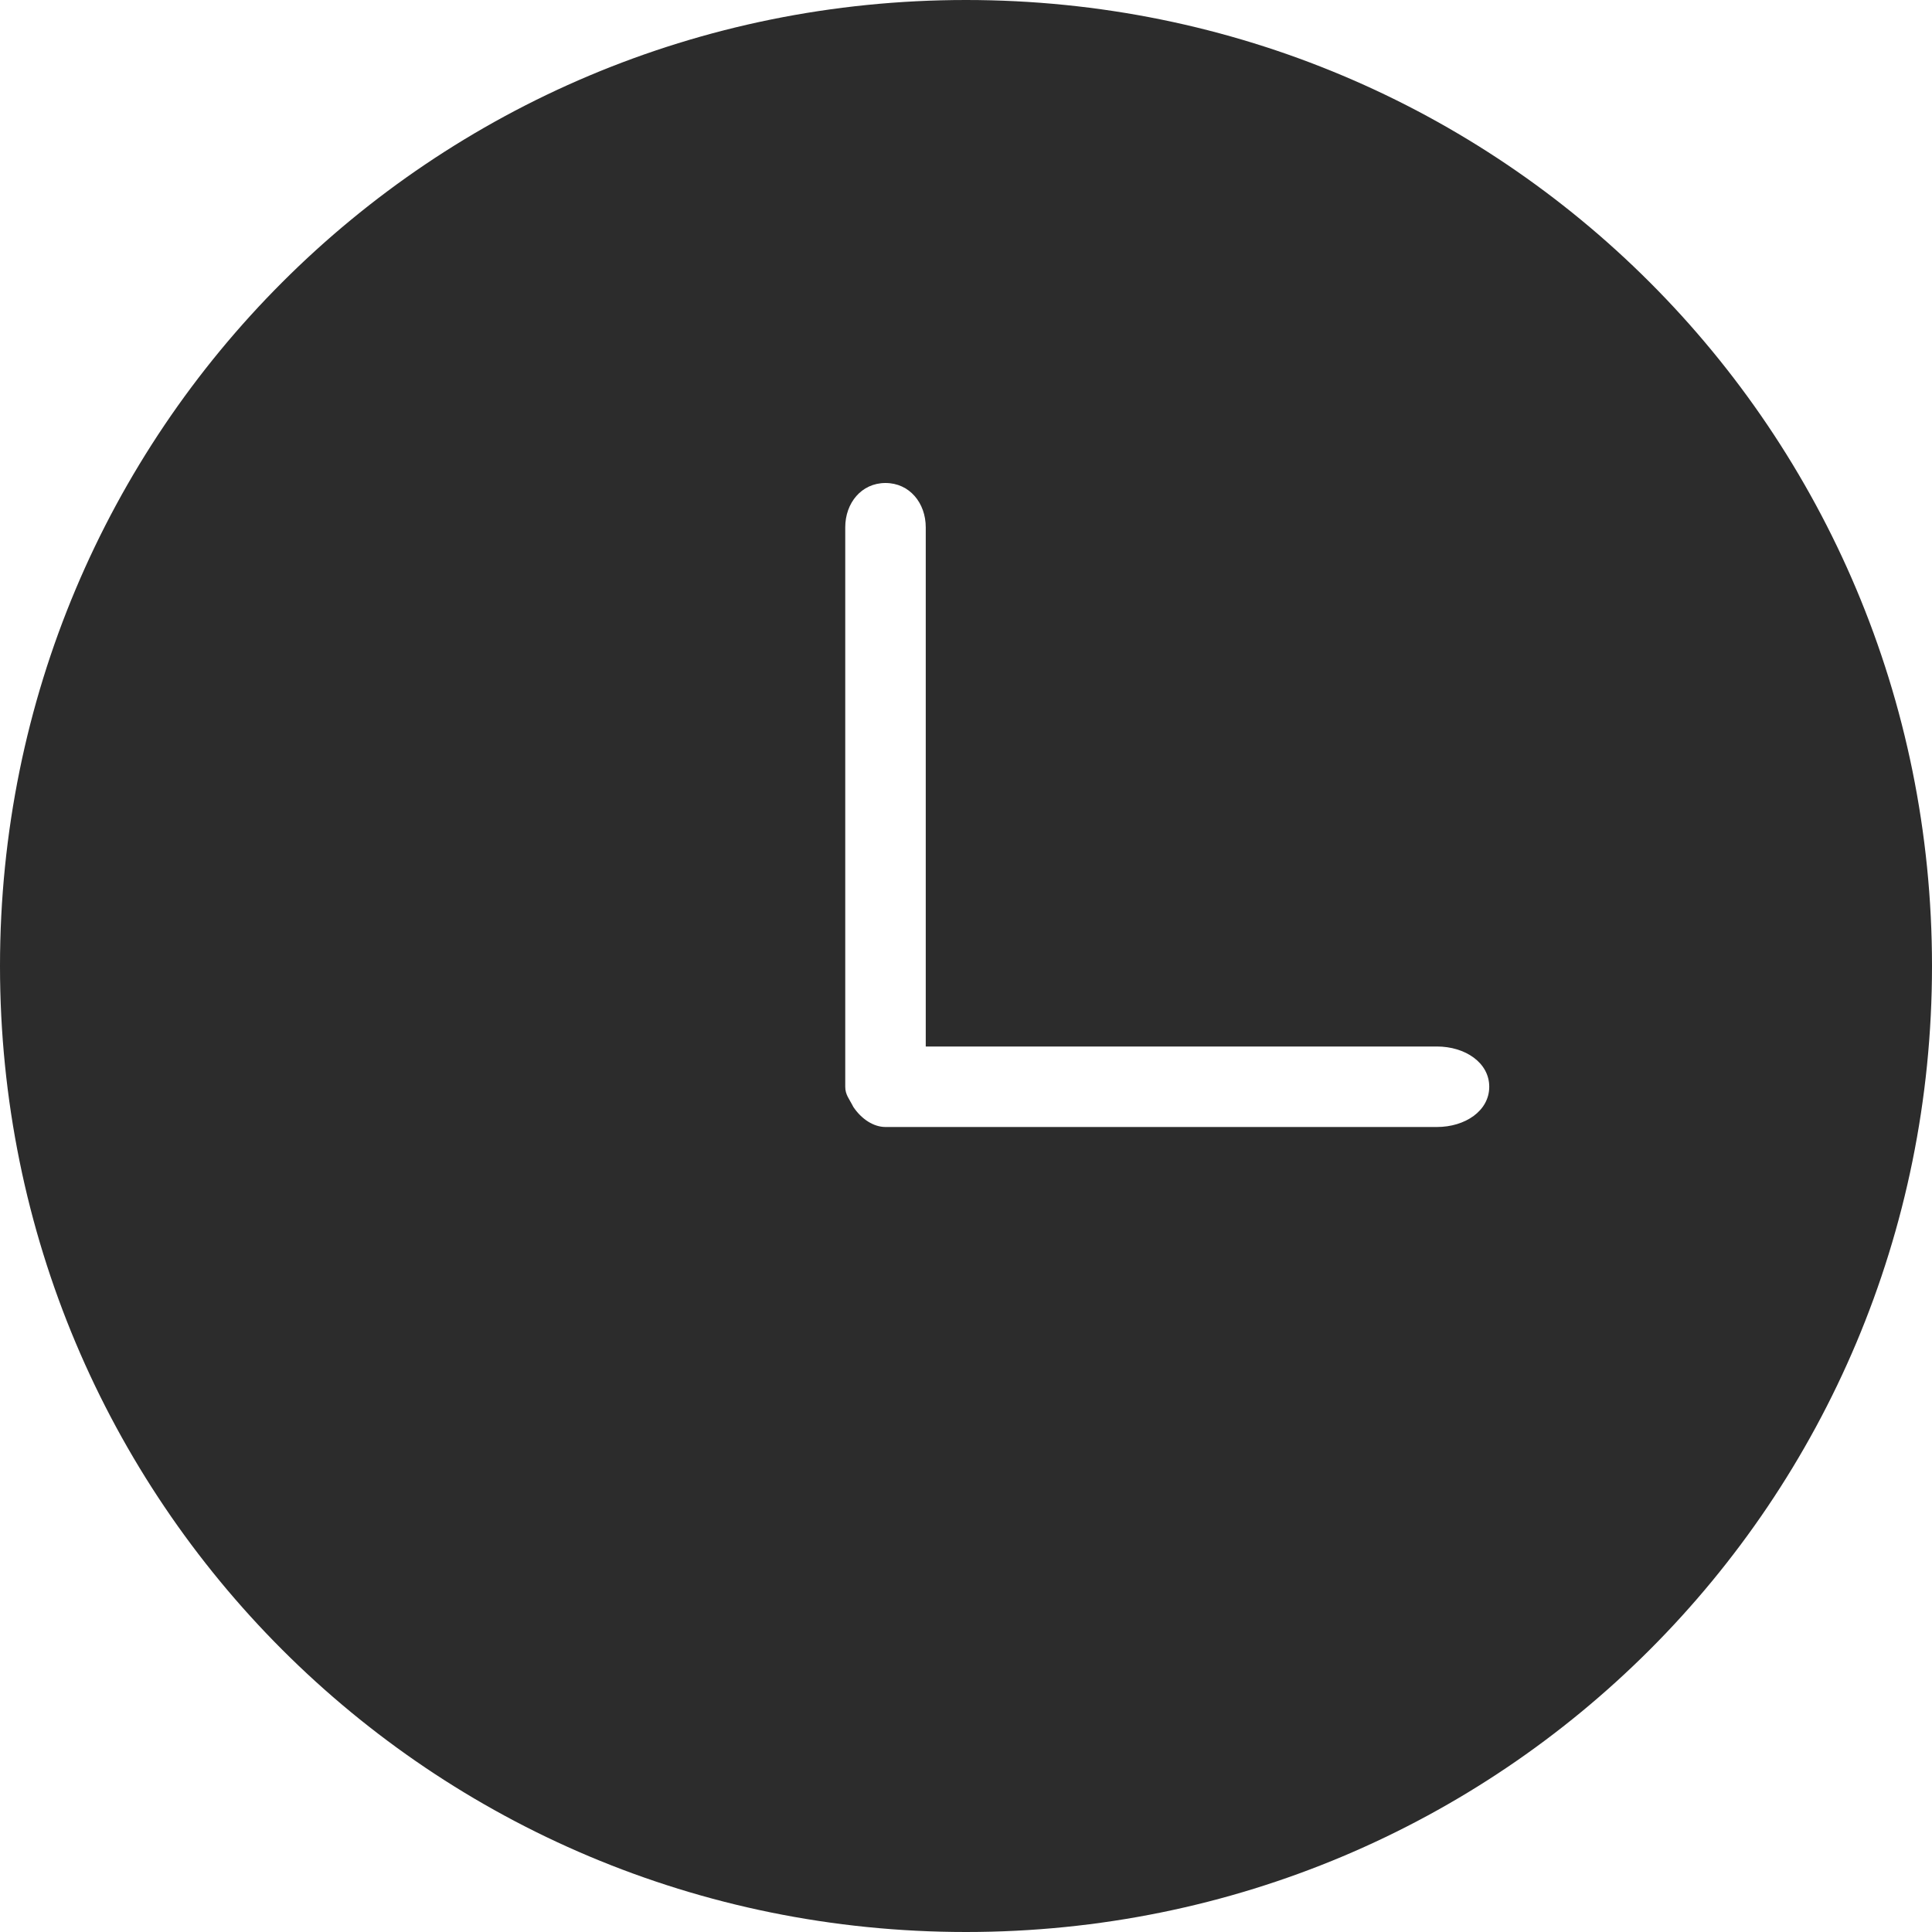
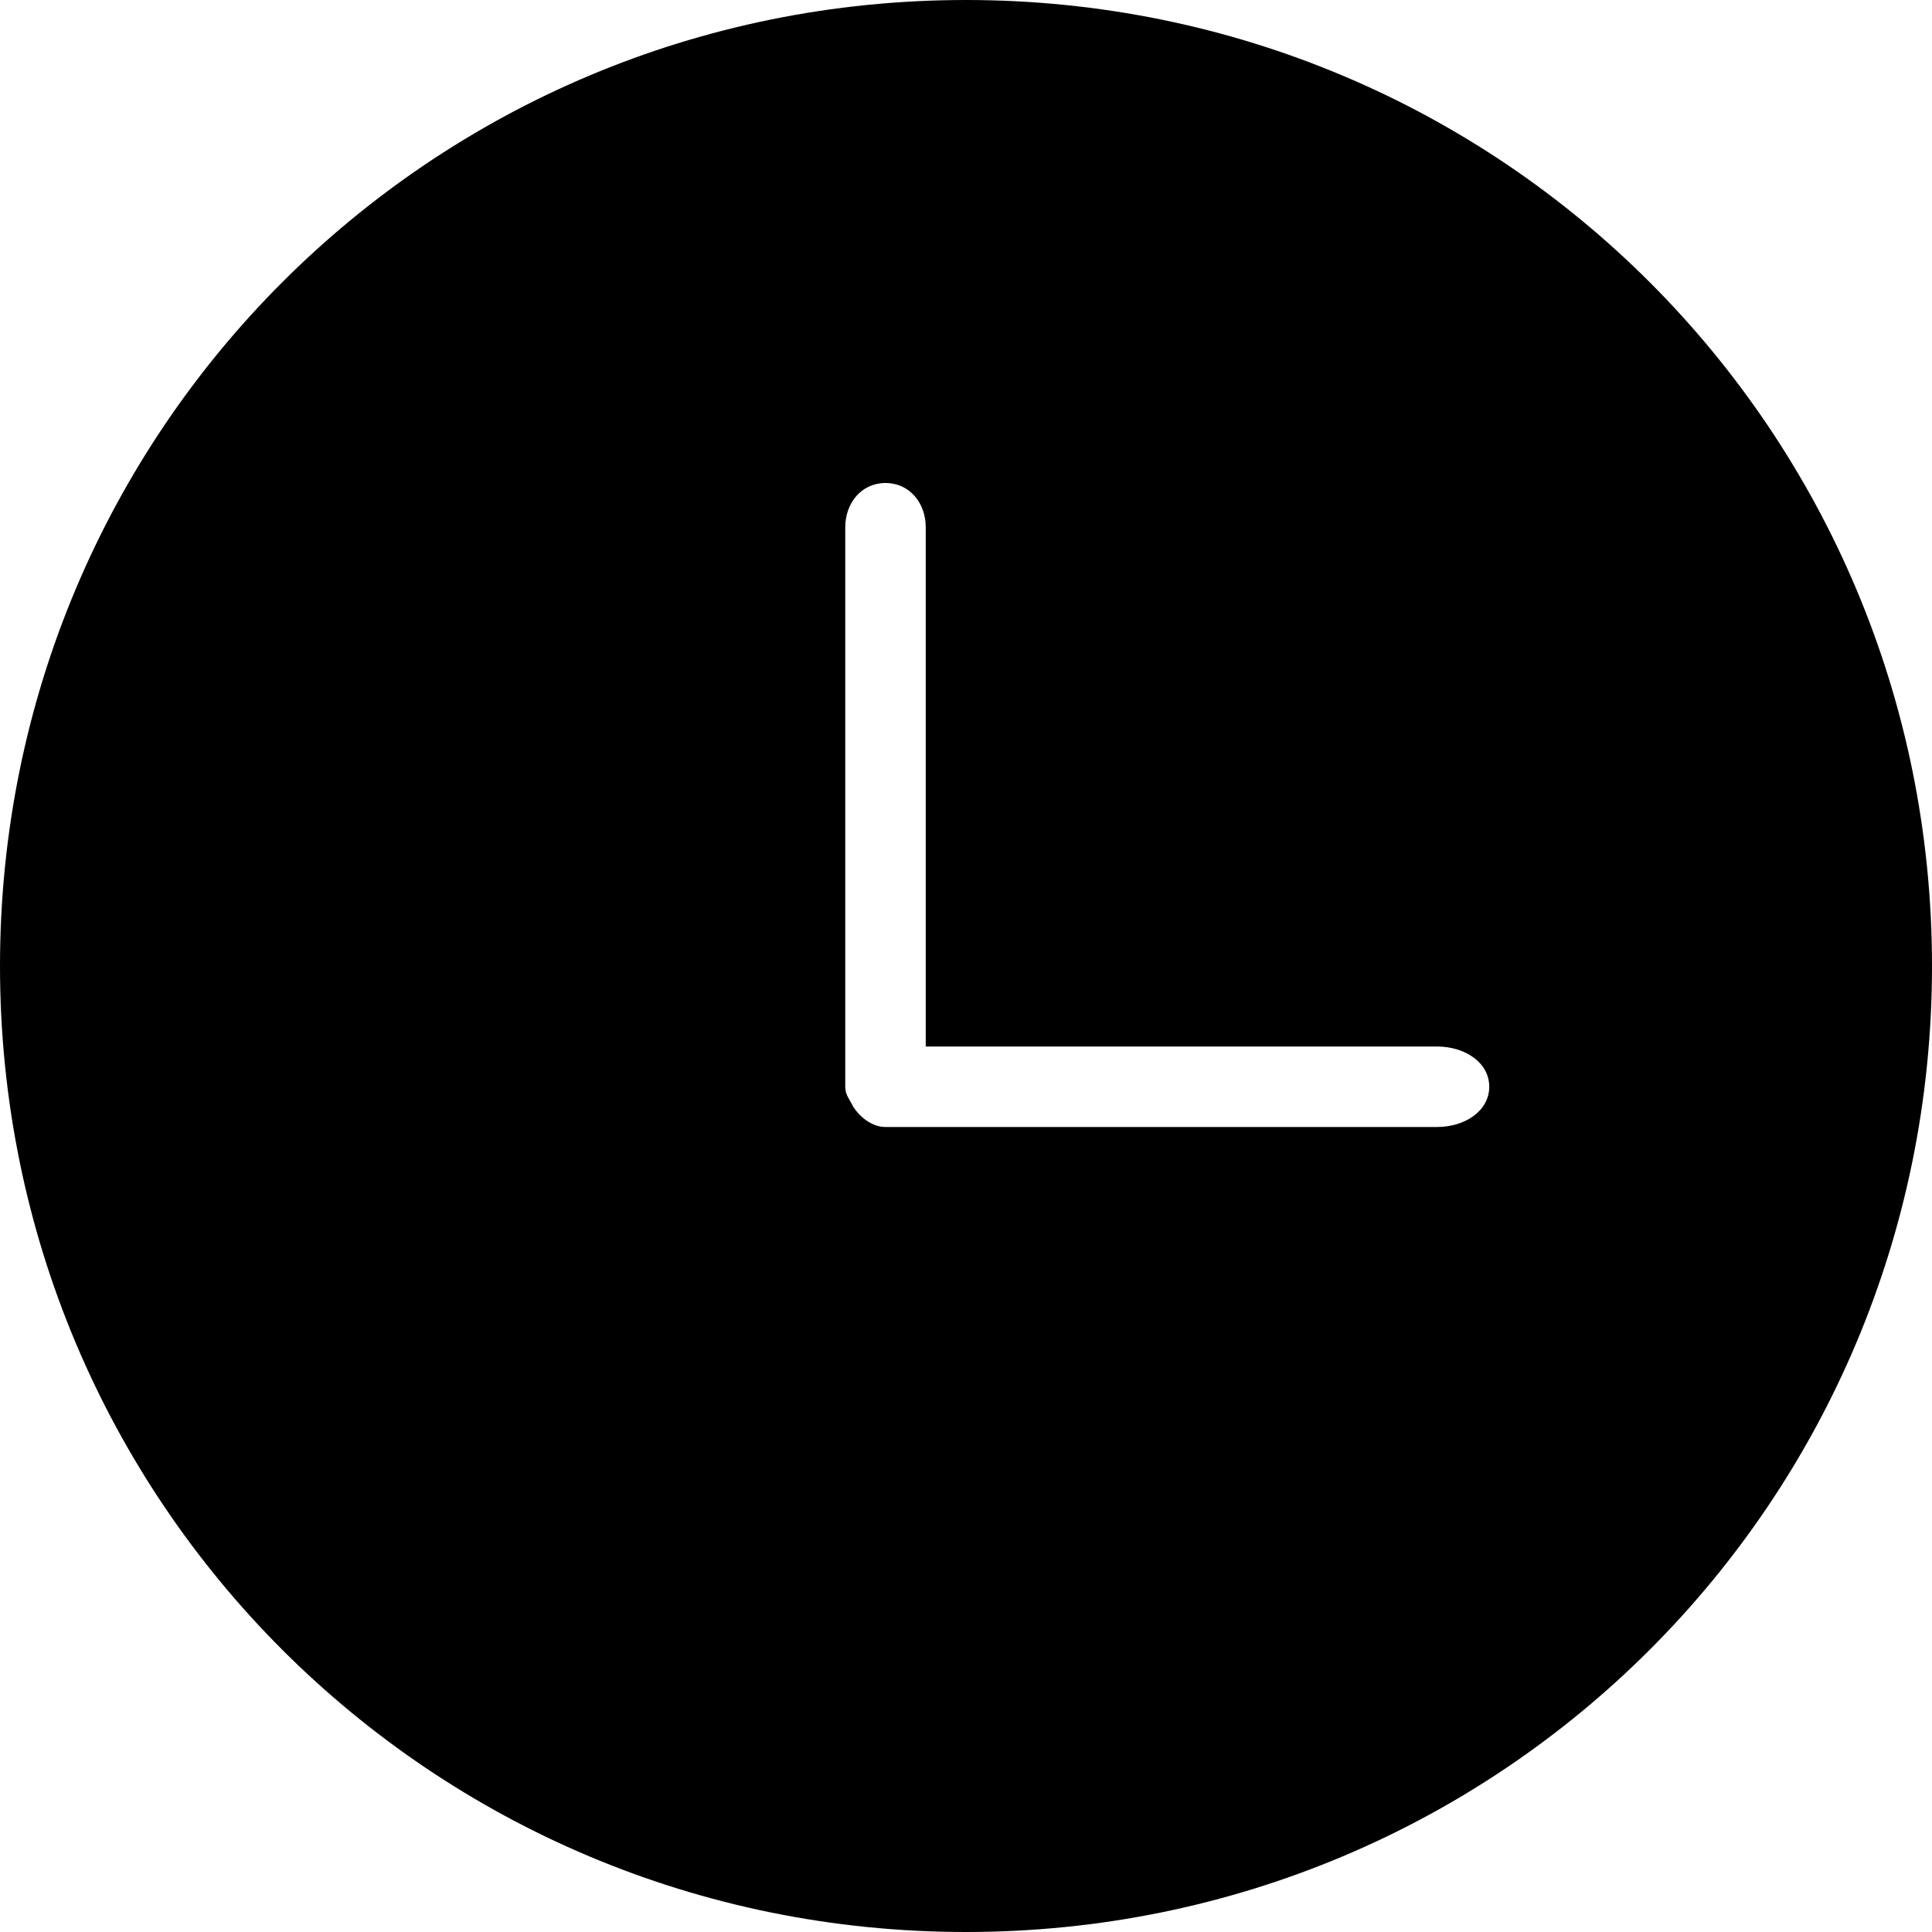
- <svg xmlns="http://www.w3.org/2000/svg" t="1516844877708" class="icon" style="" viewBox="0 0 1024 1024" version="1.1" p-id="5715" width="200" height="200">
+ <svg xmlns="http://www.w3.org/2000/svg" t="1516844877708" class="icon" style="" viewBox="0 0 1024 1024" version="1.1" p-id="5715" width="64" height="64">
  <defs>
    <style type="text/css" />
  </defs>
-   <path d="M512 0C228.267 0 0 228.267 0 512s228.267 512 512 512 512-228.267 512-512S795.733 0 512 0z m249.6 597.333H471.467 469.333c-6.4 0-12.8-4.267-17.067-10.667-2.133-4.267-4.267-6.4-4.267-10.667v-2.133V279.467c0-12.8 8.533-23.467 21.333-23.467s21.333 10.667 21.333 23.467V554.667h270.933c14.933 0 27.733 8.533 27.733 21.333s-12.8 21.333-27.733 21.333z" fill="#2c2c2c" p-id="5716" />
+   <path d="M512 0C228.267 0 0 228.267 0 512s228.267 512 512 512 512-228.267 512-512S795.733 0 512 0z m249.6 597.333H471.467 469.333c-6.4 0-12.8-4.267-17.067-10.667-2.133-4.267-4.267-6.4-4.267-10.667v-2.133V279.467c0-12.8 8.533-23.467 21.333-23.467s21.333 10.667 21.333 23.467V554.667h270.933c14.933 0 27.733 8.533 27.733 21.333s-12.8 21.333-27.733 21.333z" p-id="5716" />
</svg>
